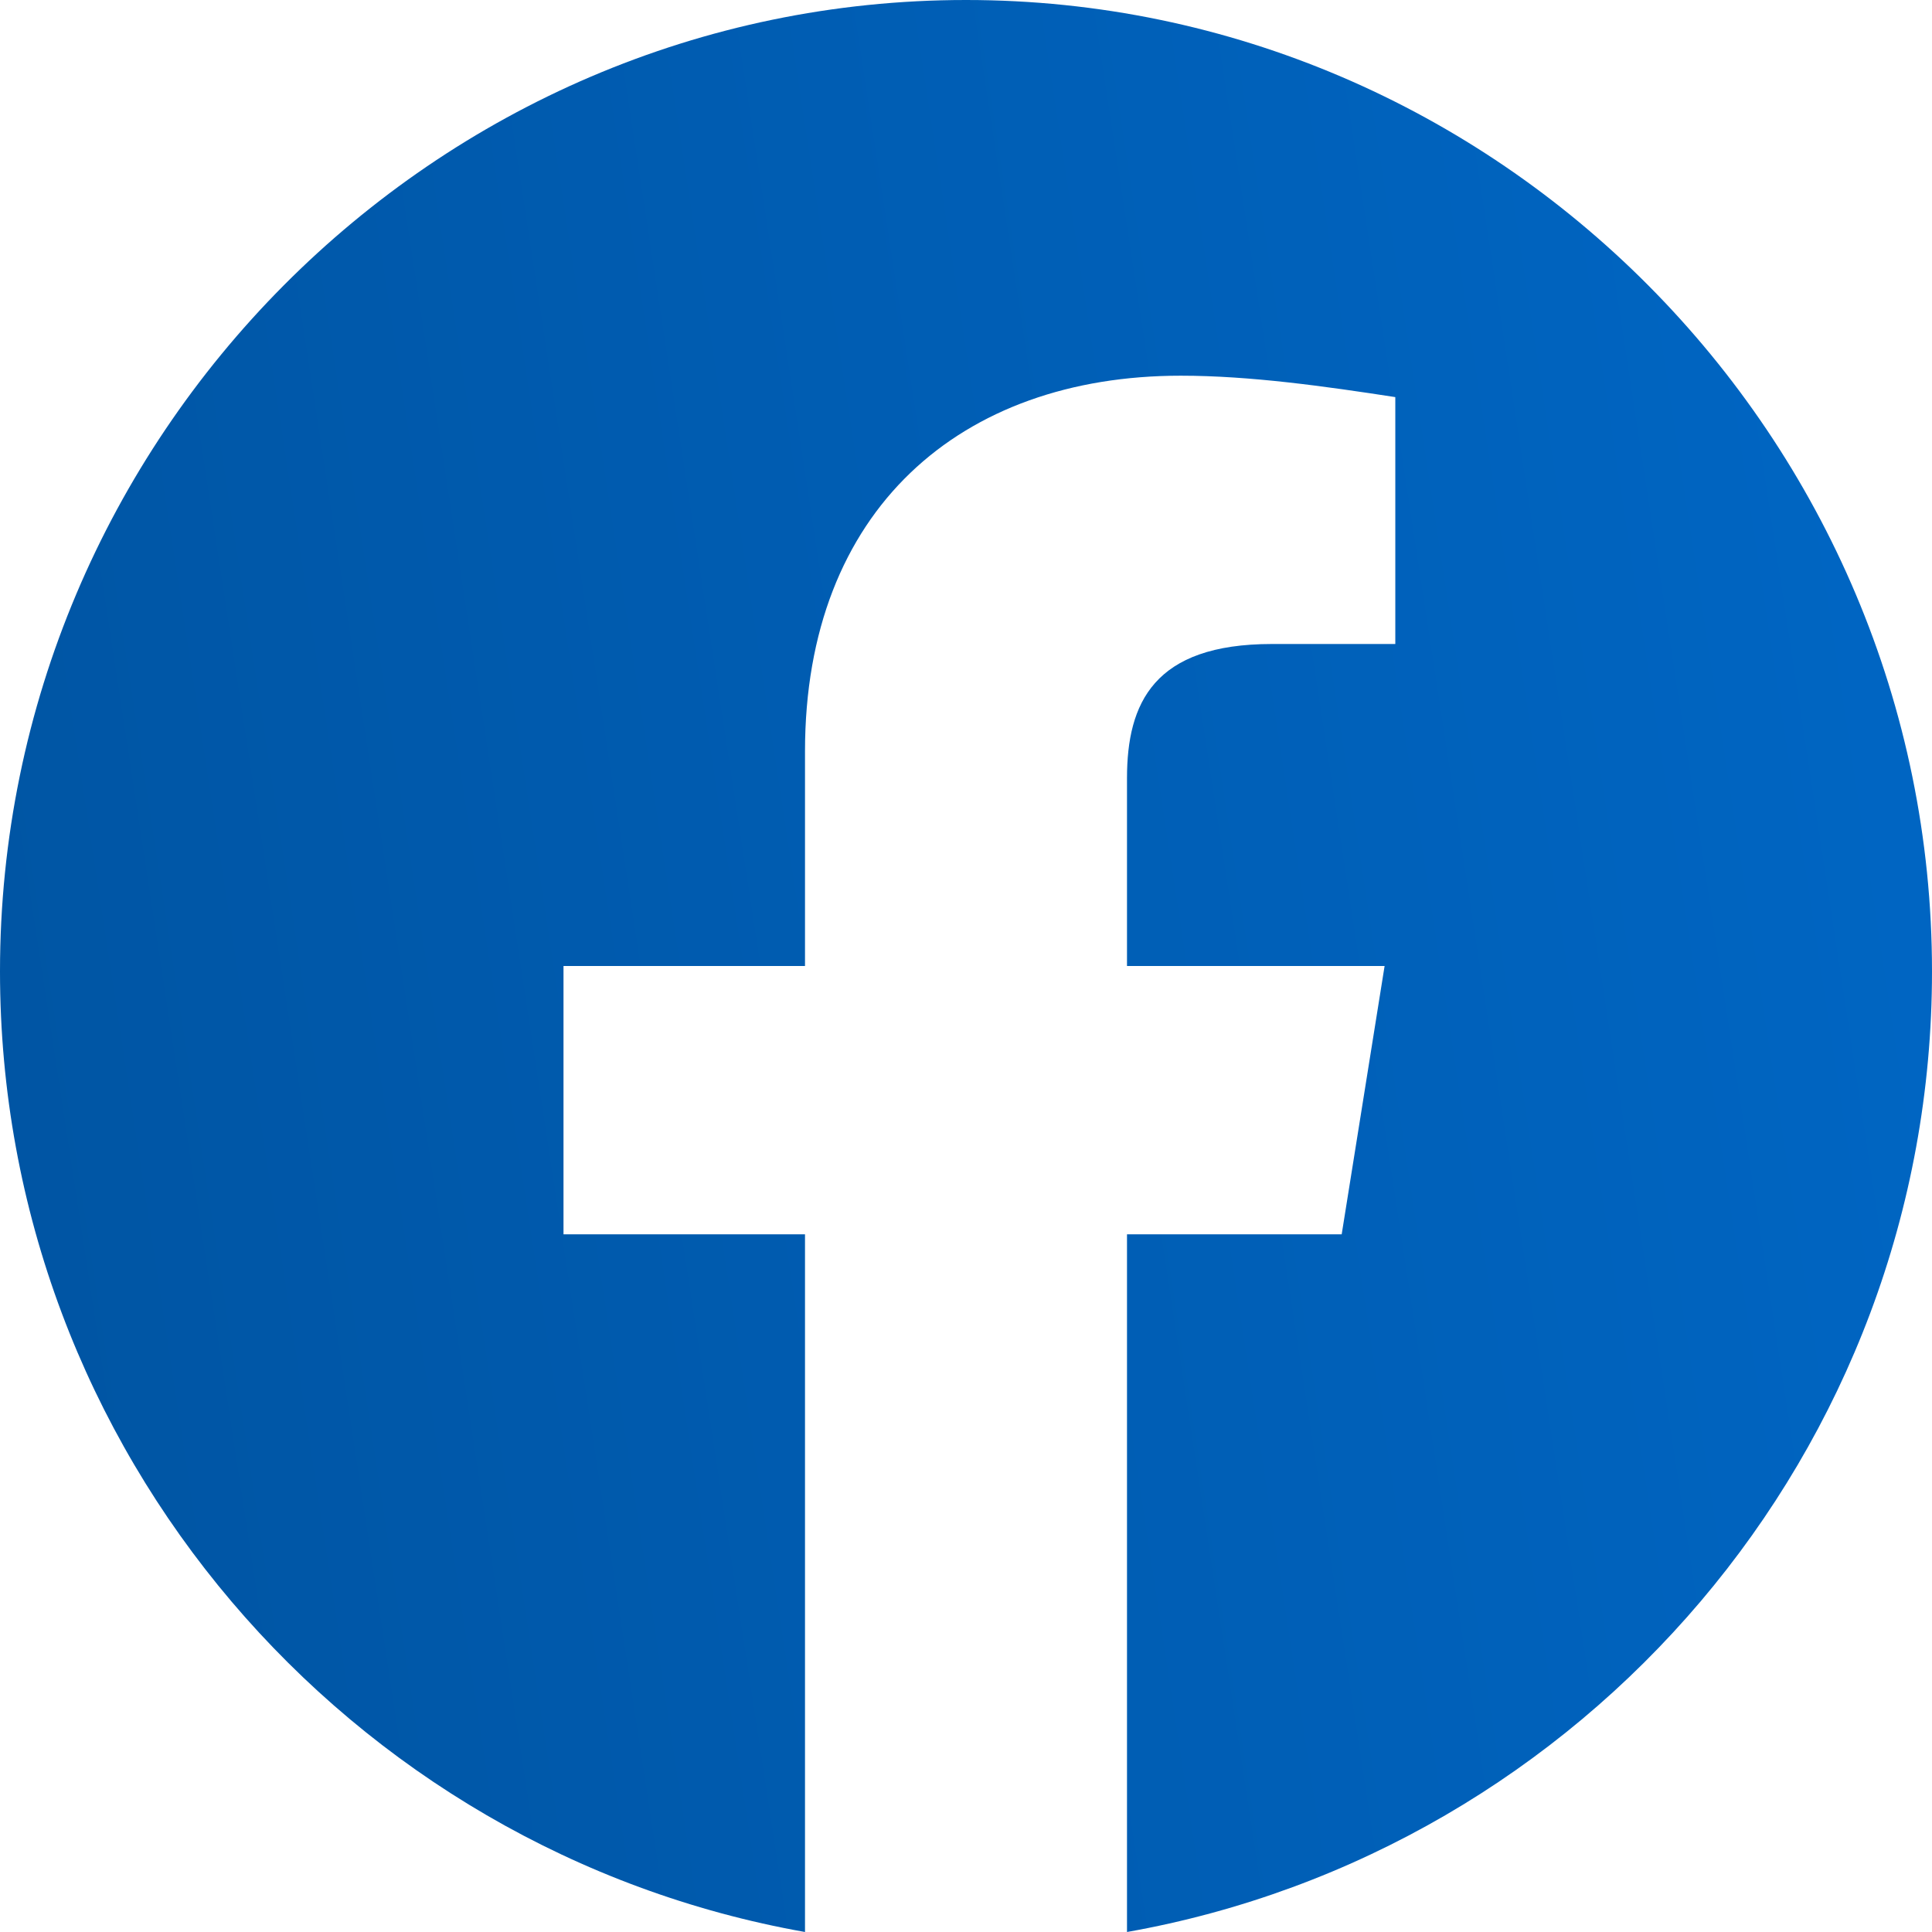
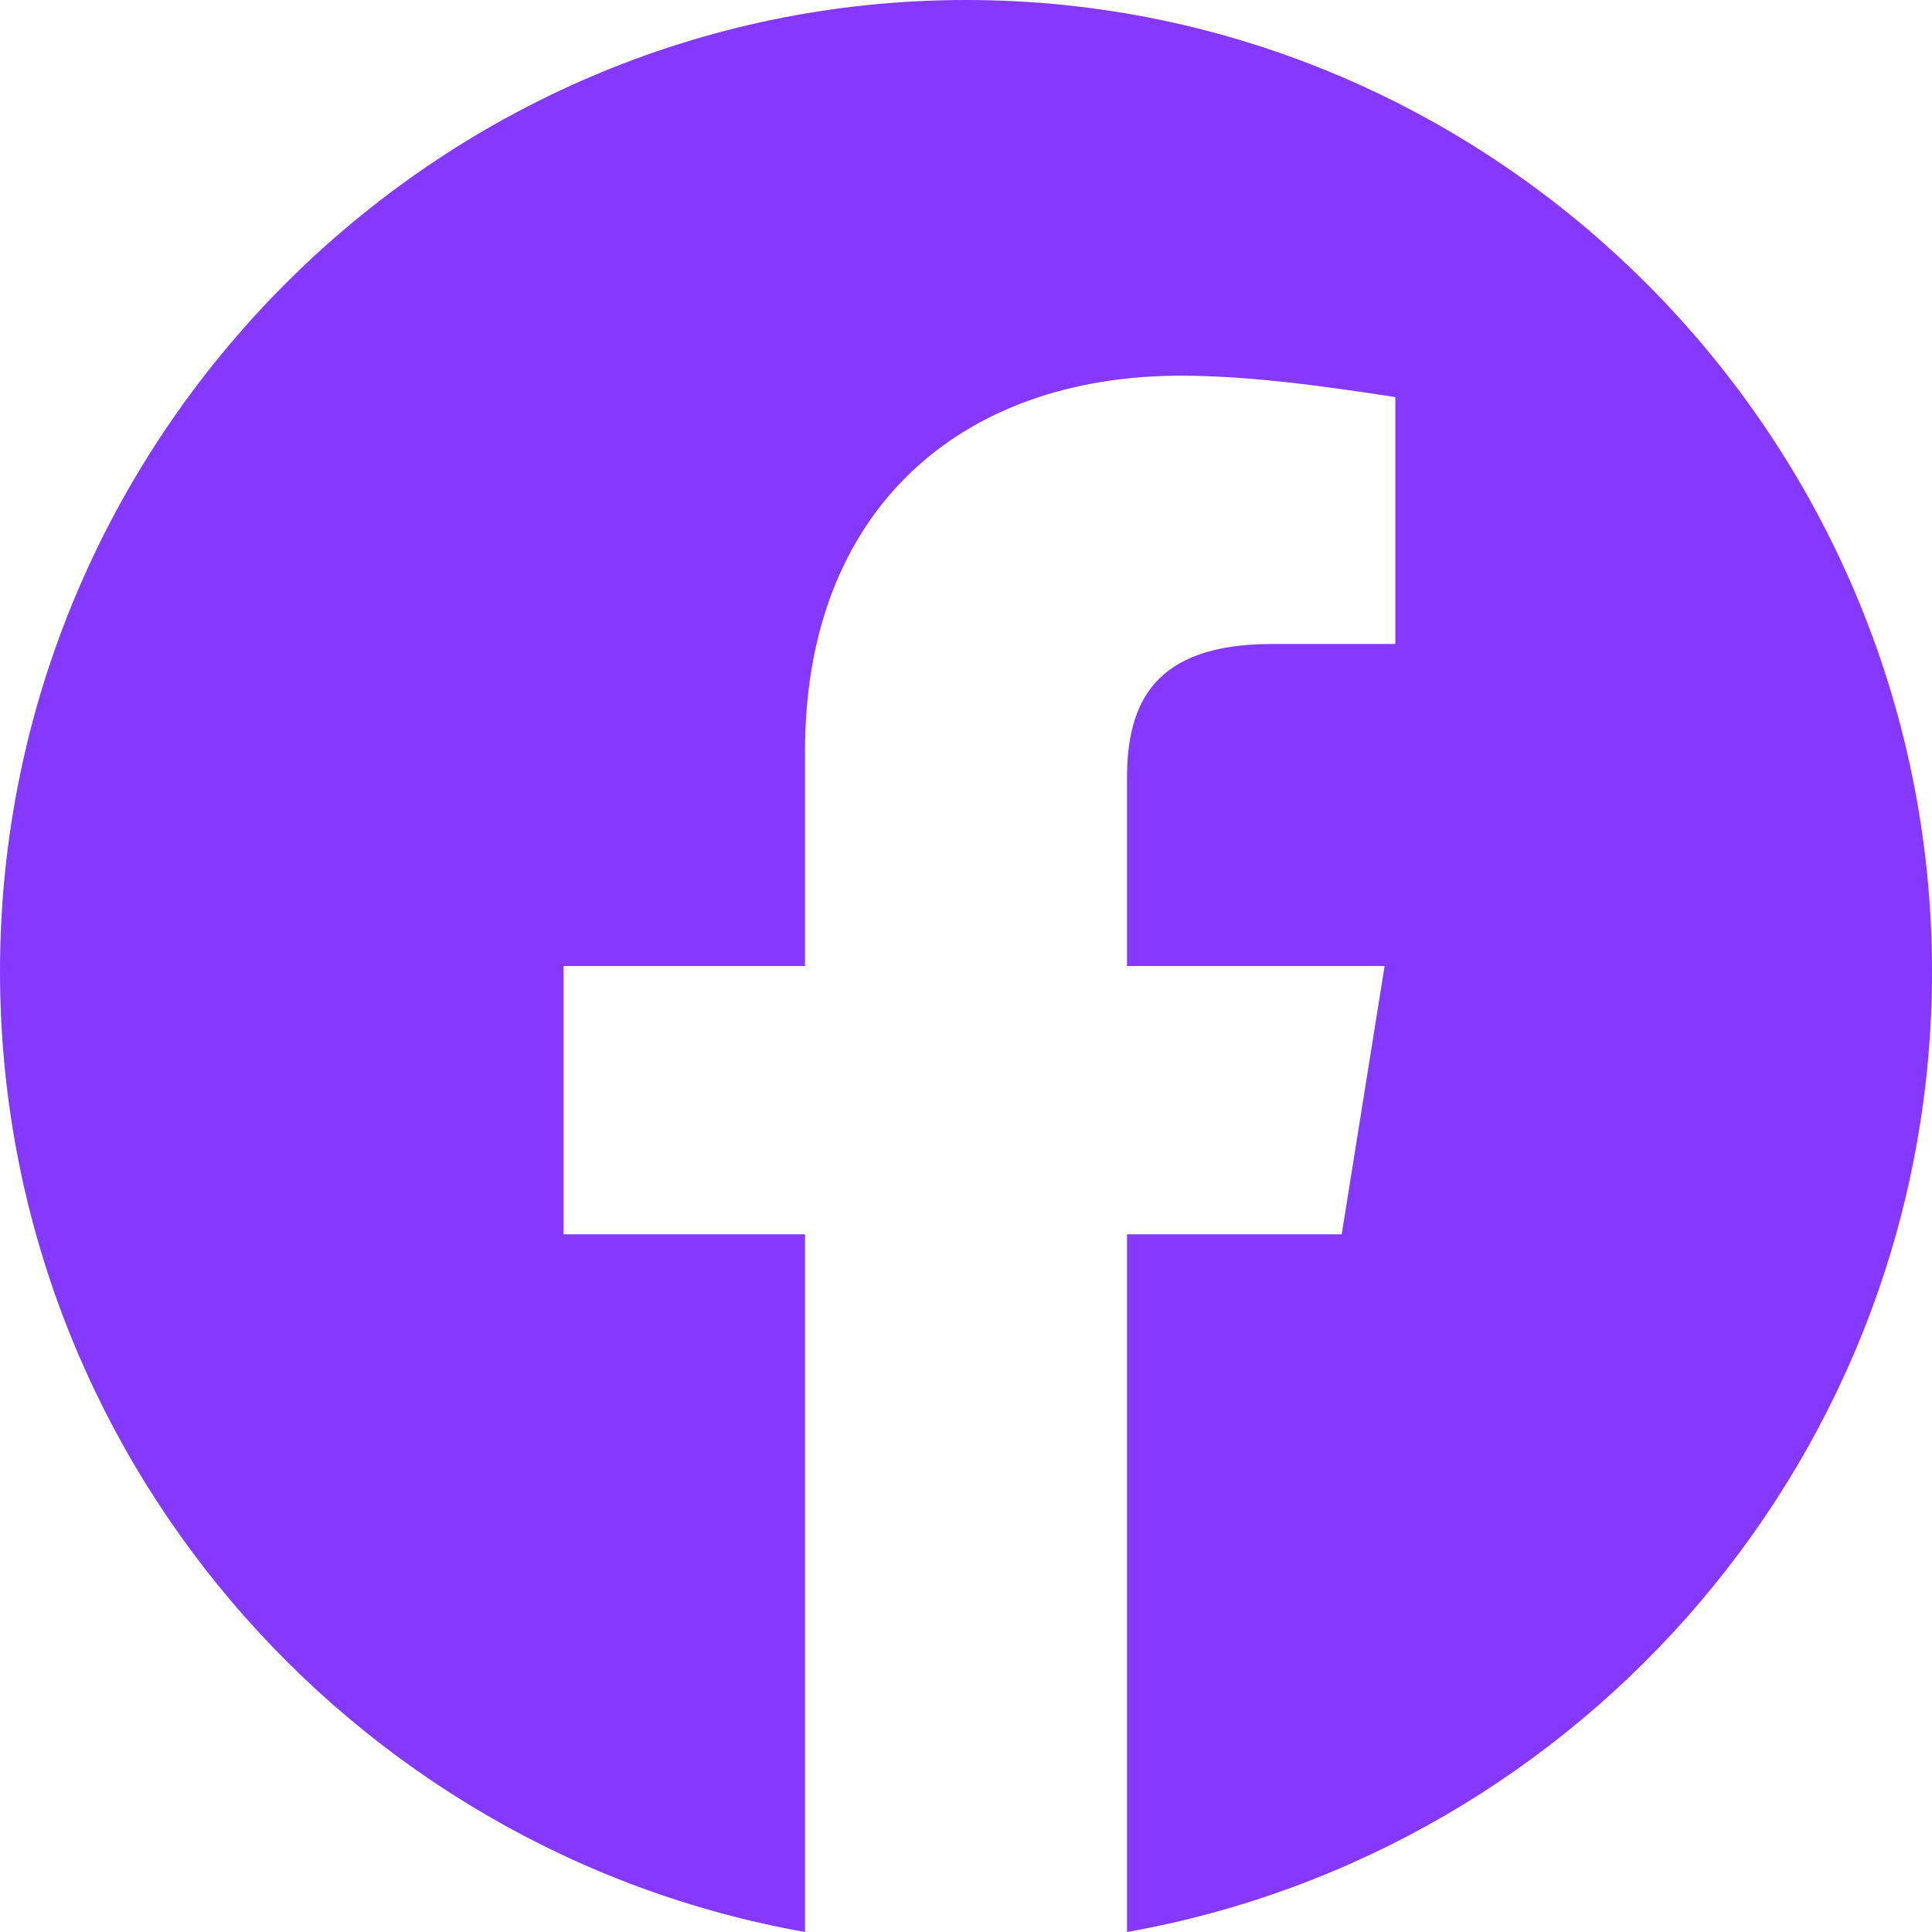
<svg xmlns="http://www.w3.org/2000/svg" width="24" height="24" viewBox="0 0 24 24" fill="none">
  <path fill-rule="evenodd" clip-rule="evenodd" d="M0 12.067C0 18.033 4.333 22.994 10 24V15.333H7V12H10V9.333C10 6.333 11.933 4.667 14.667 4.667C15.533 4.667 16.467 4.8 17.333 4.933V8H15.8C14.333 8 14 8.733 14 9.667V12H17.2L16.667 15.333H14V24C19.667 22.994 24 18.034 24 12.067C24 5.43 18.6 0 12 0C5.4 0 0 5.43 0 12.067Z" fill="url(#paint0_linear_2421_4729)" />
  <defs>
    <linearGradient id="paint0_linear_2421_4729" x1="30.468" y1="-11.217" x2="-10.271" y2="-4.992" gradientUnits="userSpaceOnUse">
-       <stop stop-color="#006CCF" />
-       <stop offset="1" stop-color="#00509A" />
+       <stop stop-color="#8538FF" />
+       <stop offset="1" stop-color="#8538FF" />
    </linearGradient>
  </defs>
</svg>
